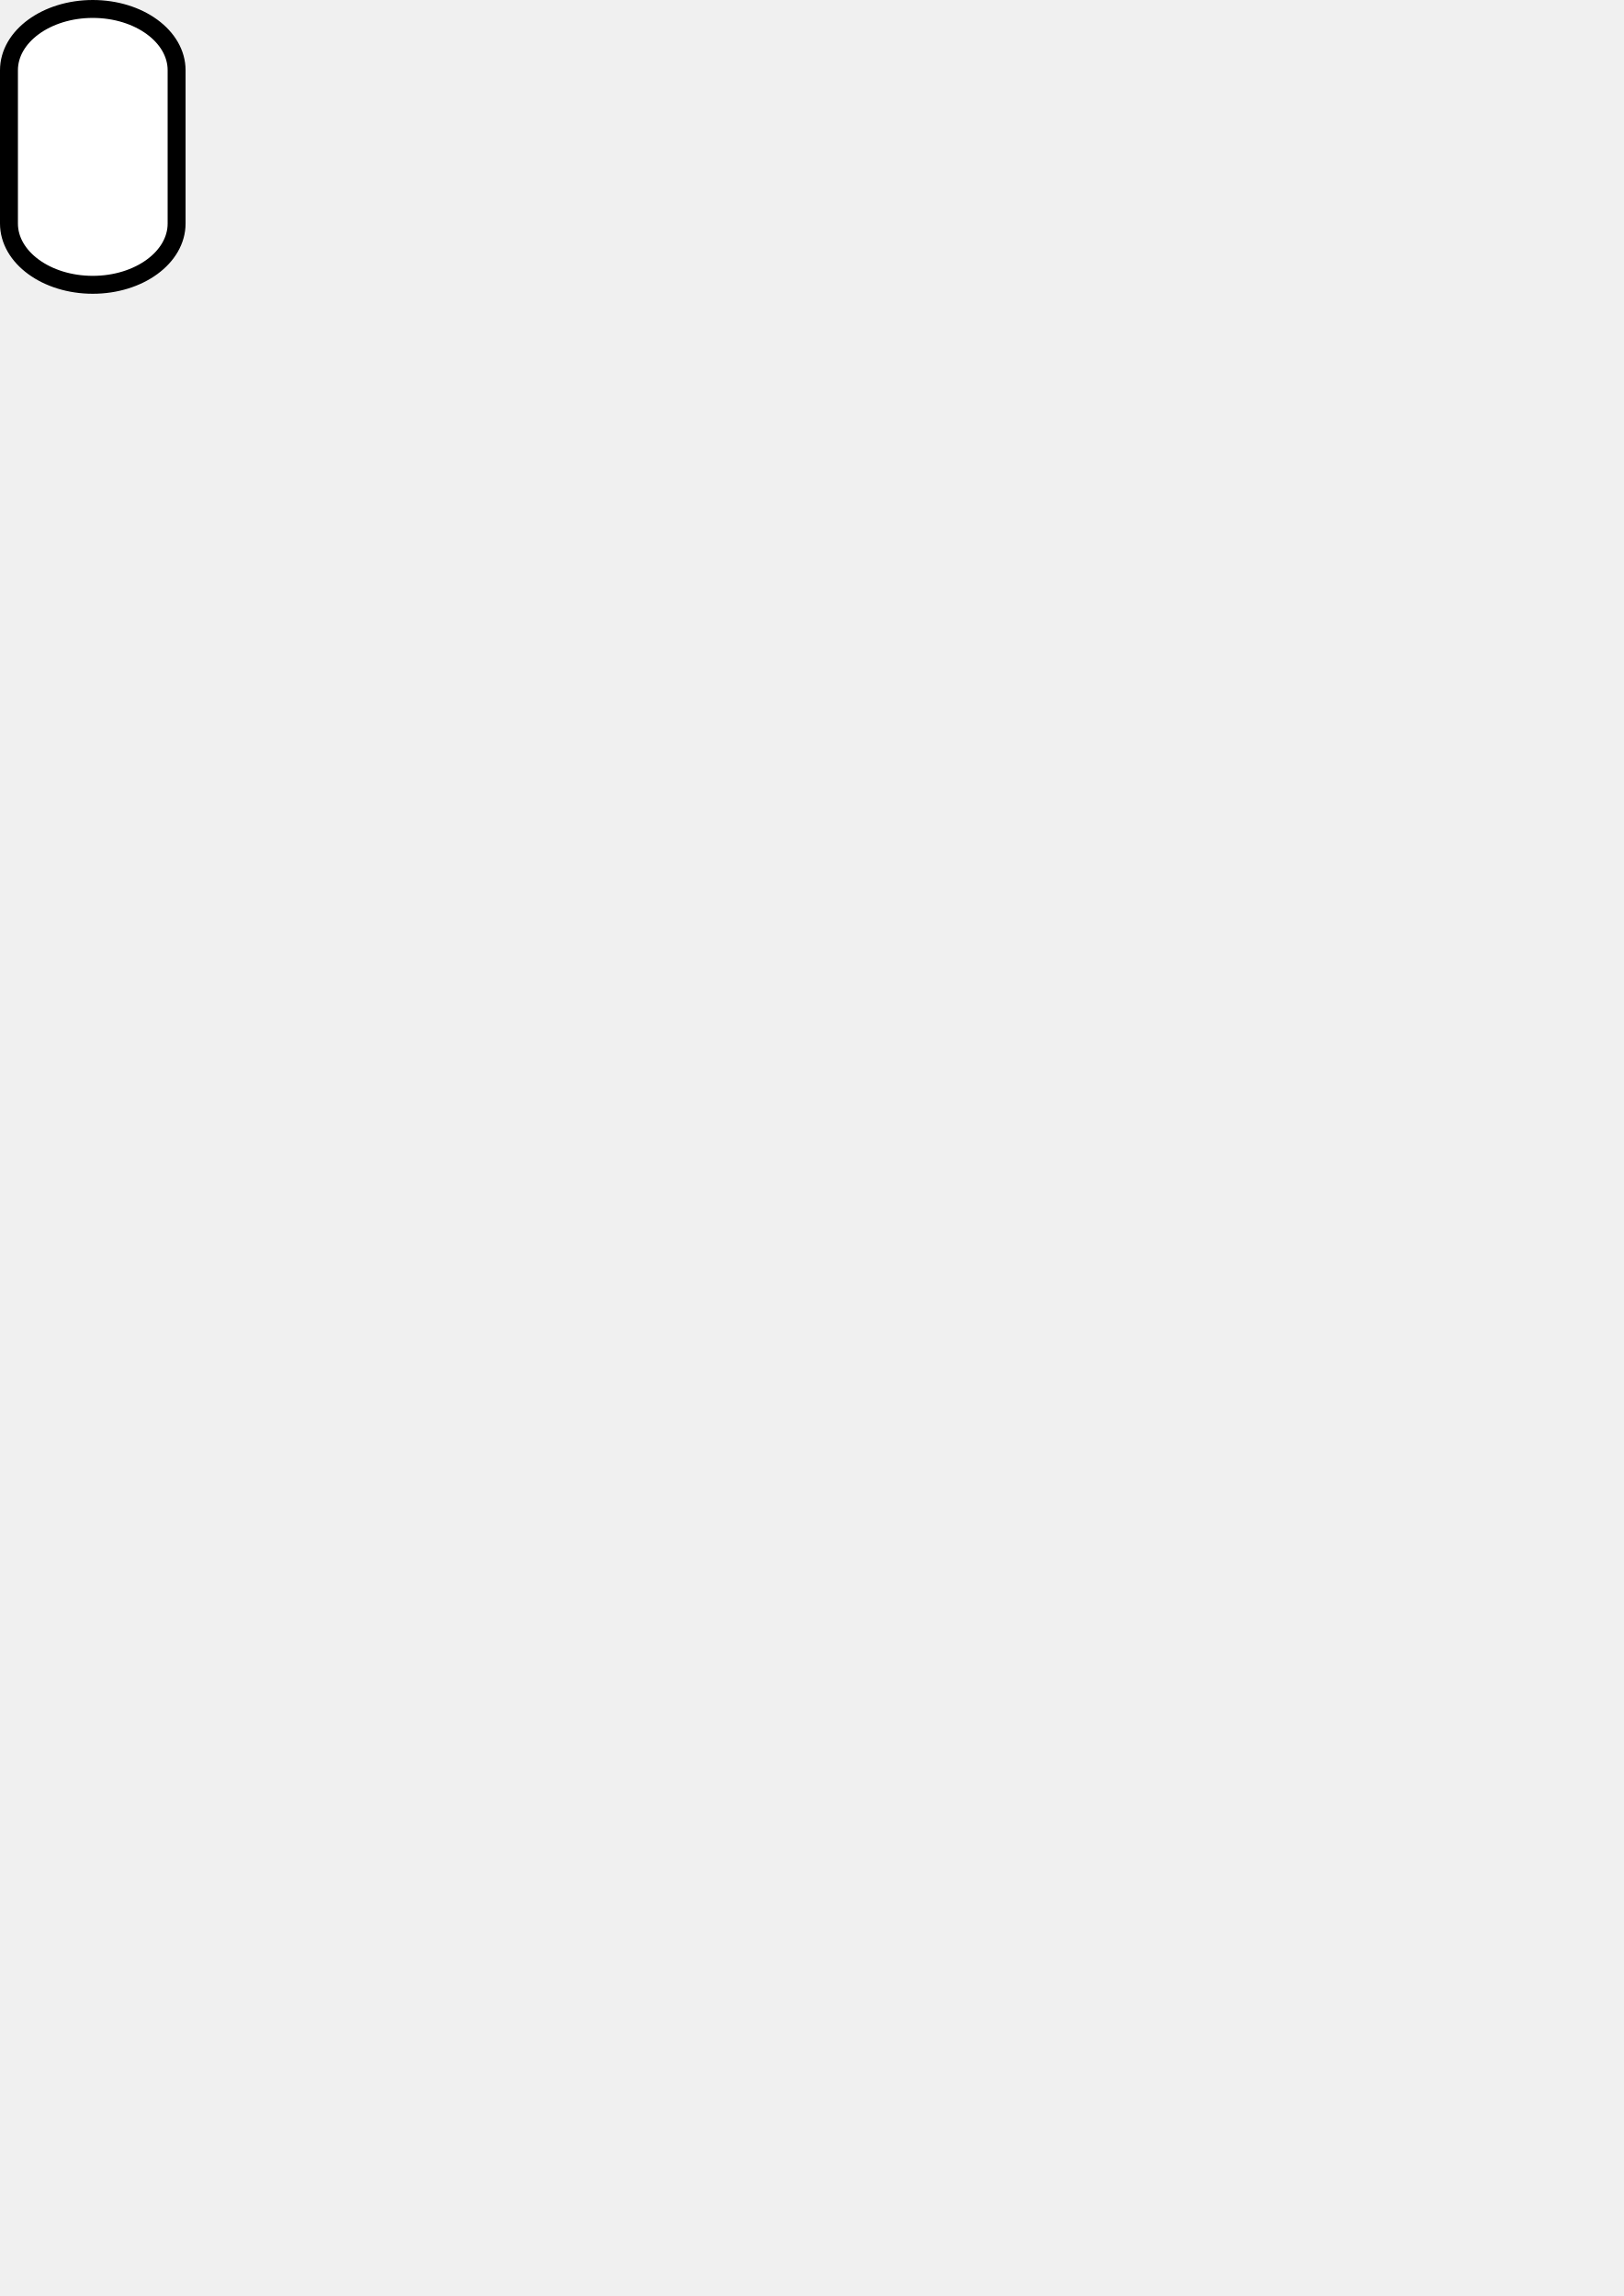
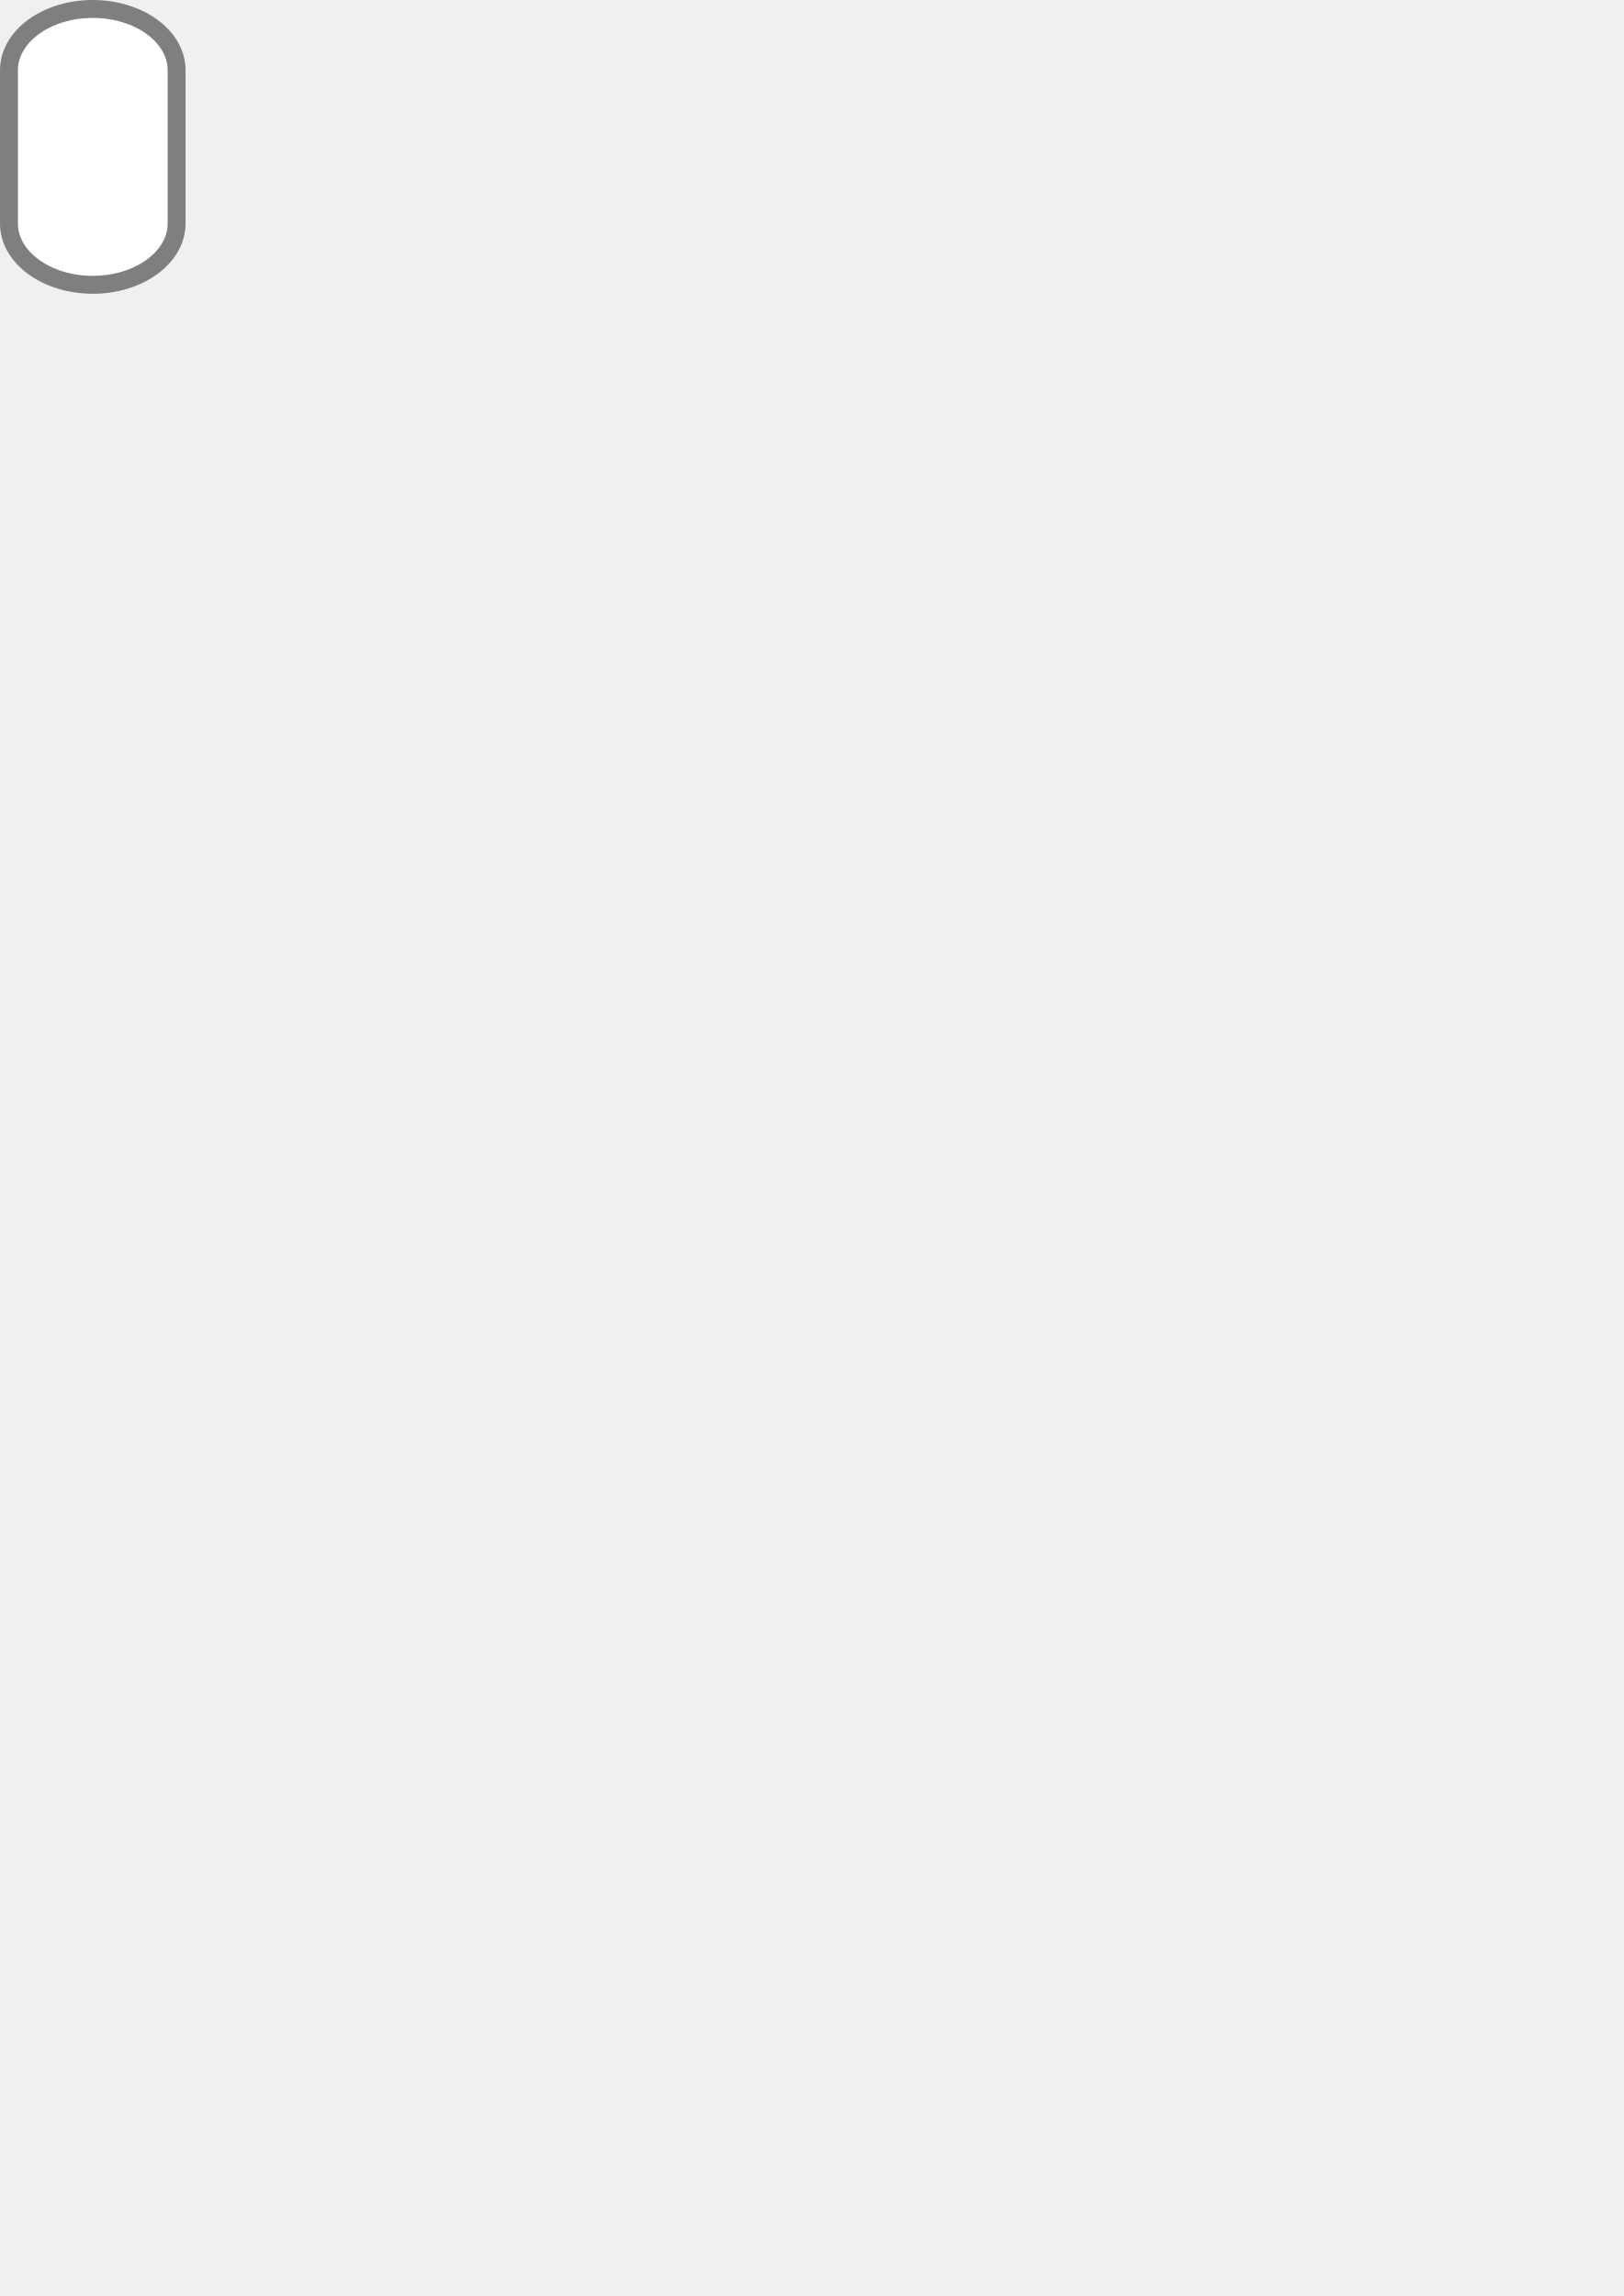
<svg xmlns="http://www.w3.org/2000/svg" width="210mm" height="297mm" viewBox="0 0 210 297" version="1.1" id="svg5">
  <defs id="defs2" />
  <g id="layer1">
-     <path stroke-width="2.318" fill="#ffffff" stroke="#000000" d="M 1.159,9.088 V 28.912 a 10.841,7.929 0 0 0 21.682,0 V 9.088 a 10.841,7.929 0 0 0 -21.682,0" id="path450" />
+     <path stroke-width="2.318" fill="#ffffff" stroke="#000000" d="M 1.159,9.088 V 28.912 a 10.841,7.929 0 0 0 21.682,0 V 9.088 a 10.841,7.929 0 0 0 -21.682,0" id="path450" style="stroke:#7f7f7f;stroke-opacity:1" />
  </g>
</svg>
